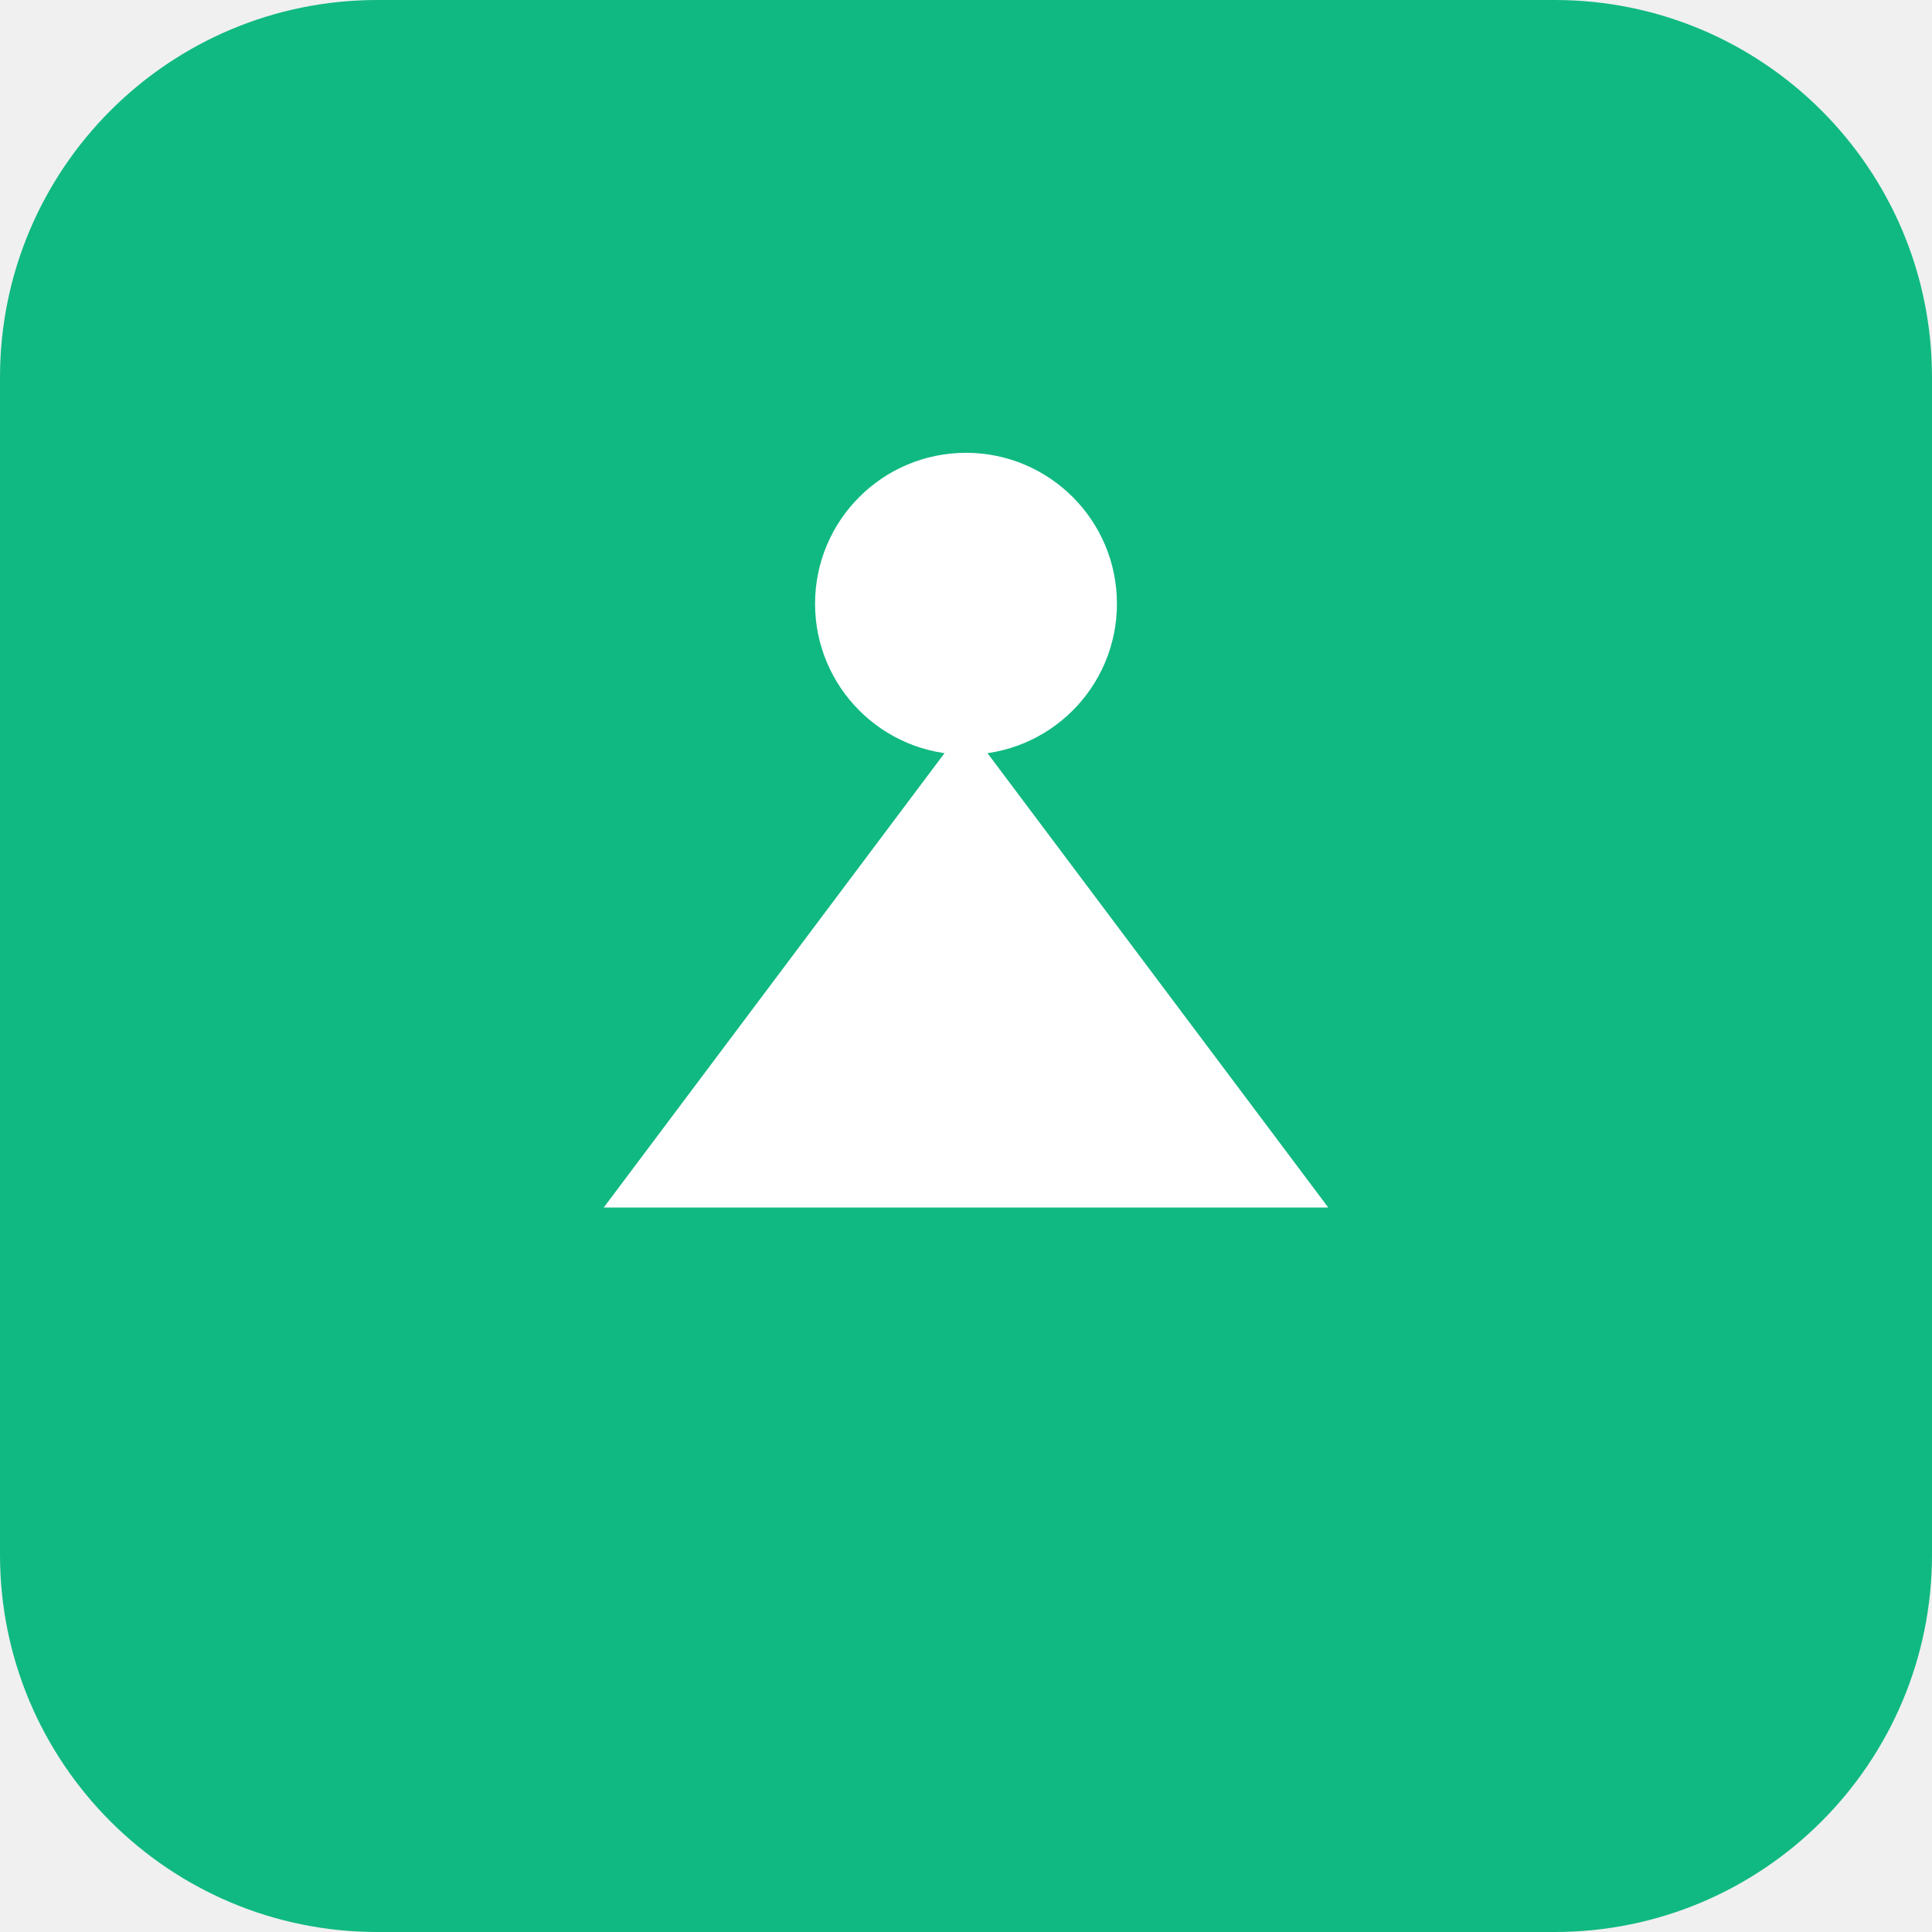
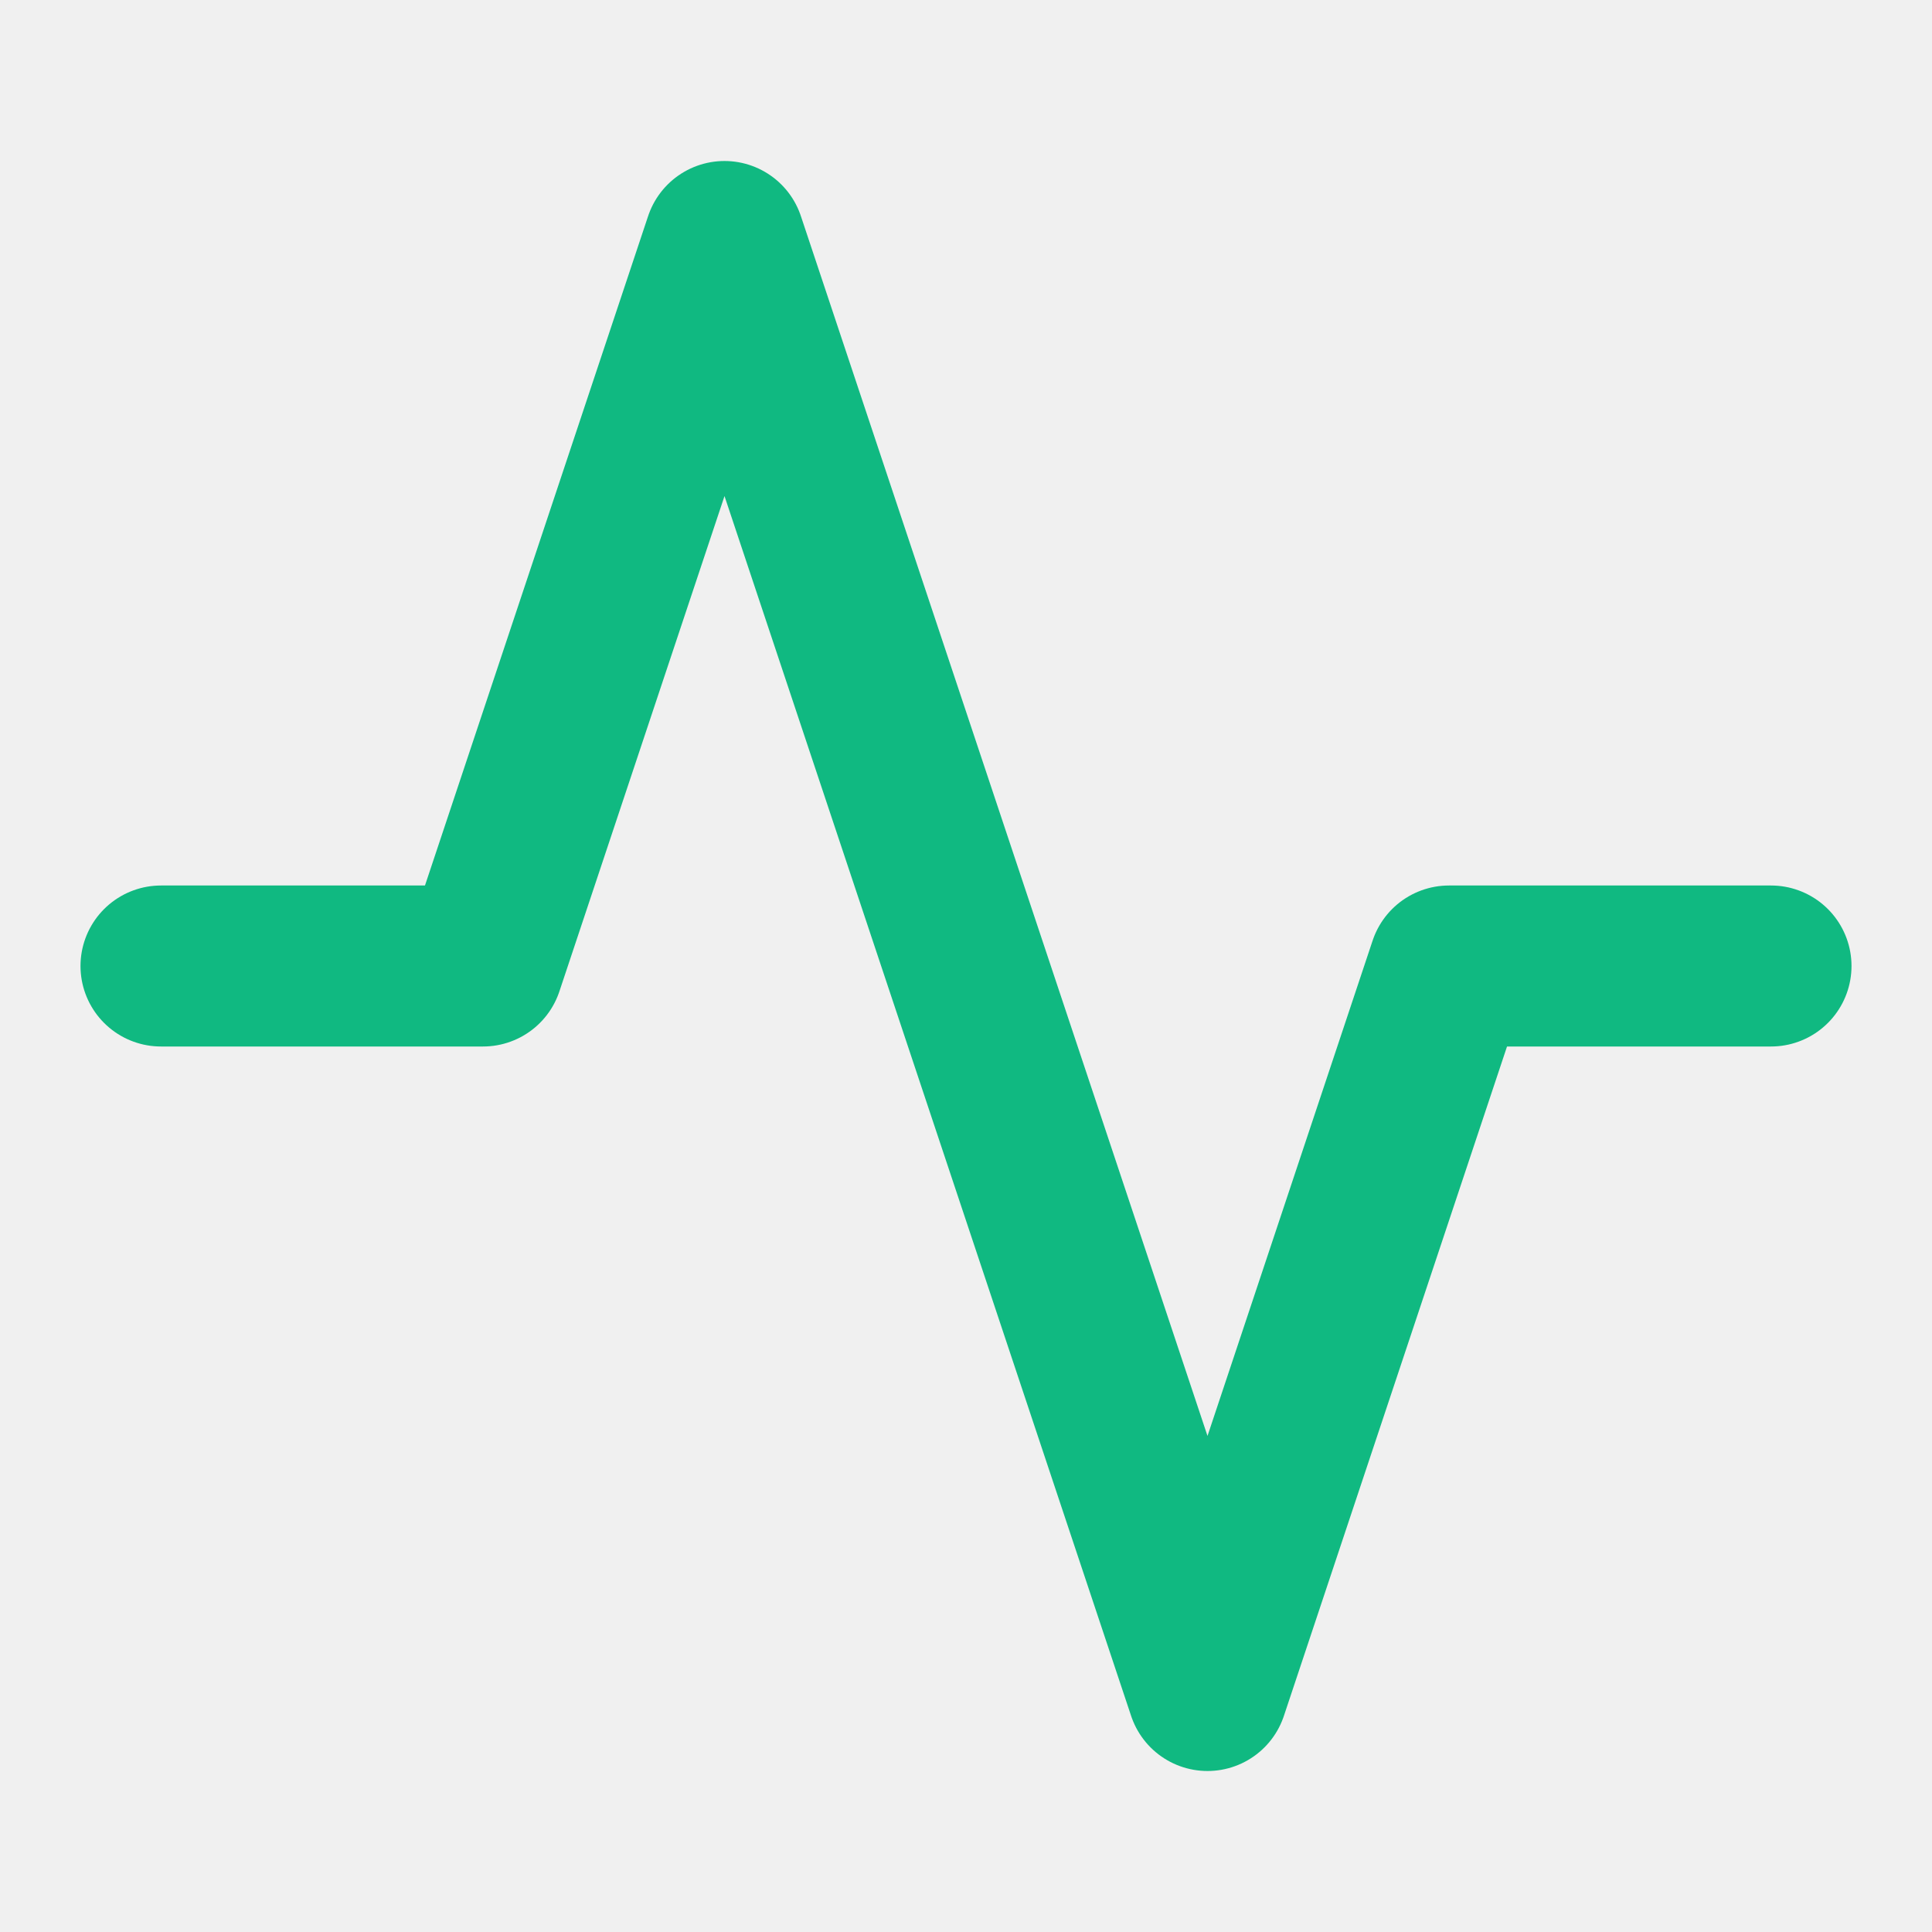
- <svg xmlns="http://www.w3.org/2000/svg" width="512" height="512" viewBox="0 0 512 512">
-   <rect width="512" height="512" rx="100" fill="#10b981" />
-   <path d="M160 320 L256 192 L352 320 Z" fill="white" />
-   <circle cx="256" cy="160" r="40" fill="white" />
+ <svg xmlns="http://www.w3.org/2000/svg" viewBox="0 0 24 24" fill="none" stroke="#10b981" stroke-width="2" stroke-linecap="round" stroke-linejoin="round">
+   <path d="M22 12h-4l-3 9L9 3l-3 9H2" />
</svg>
